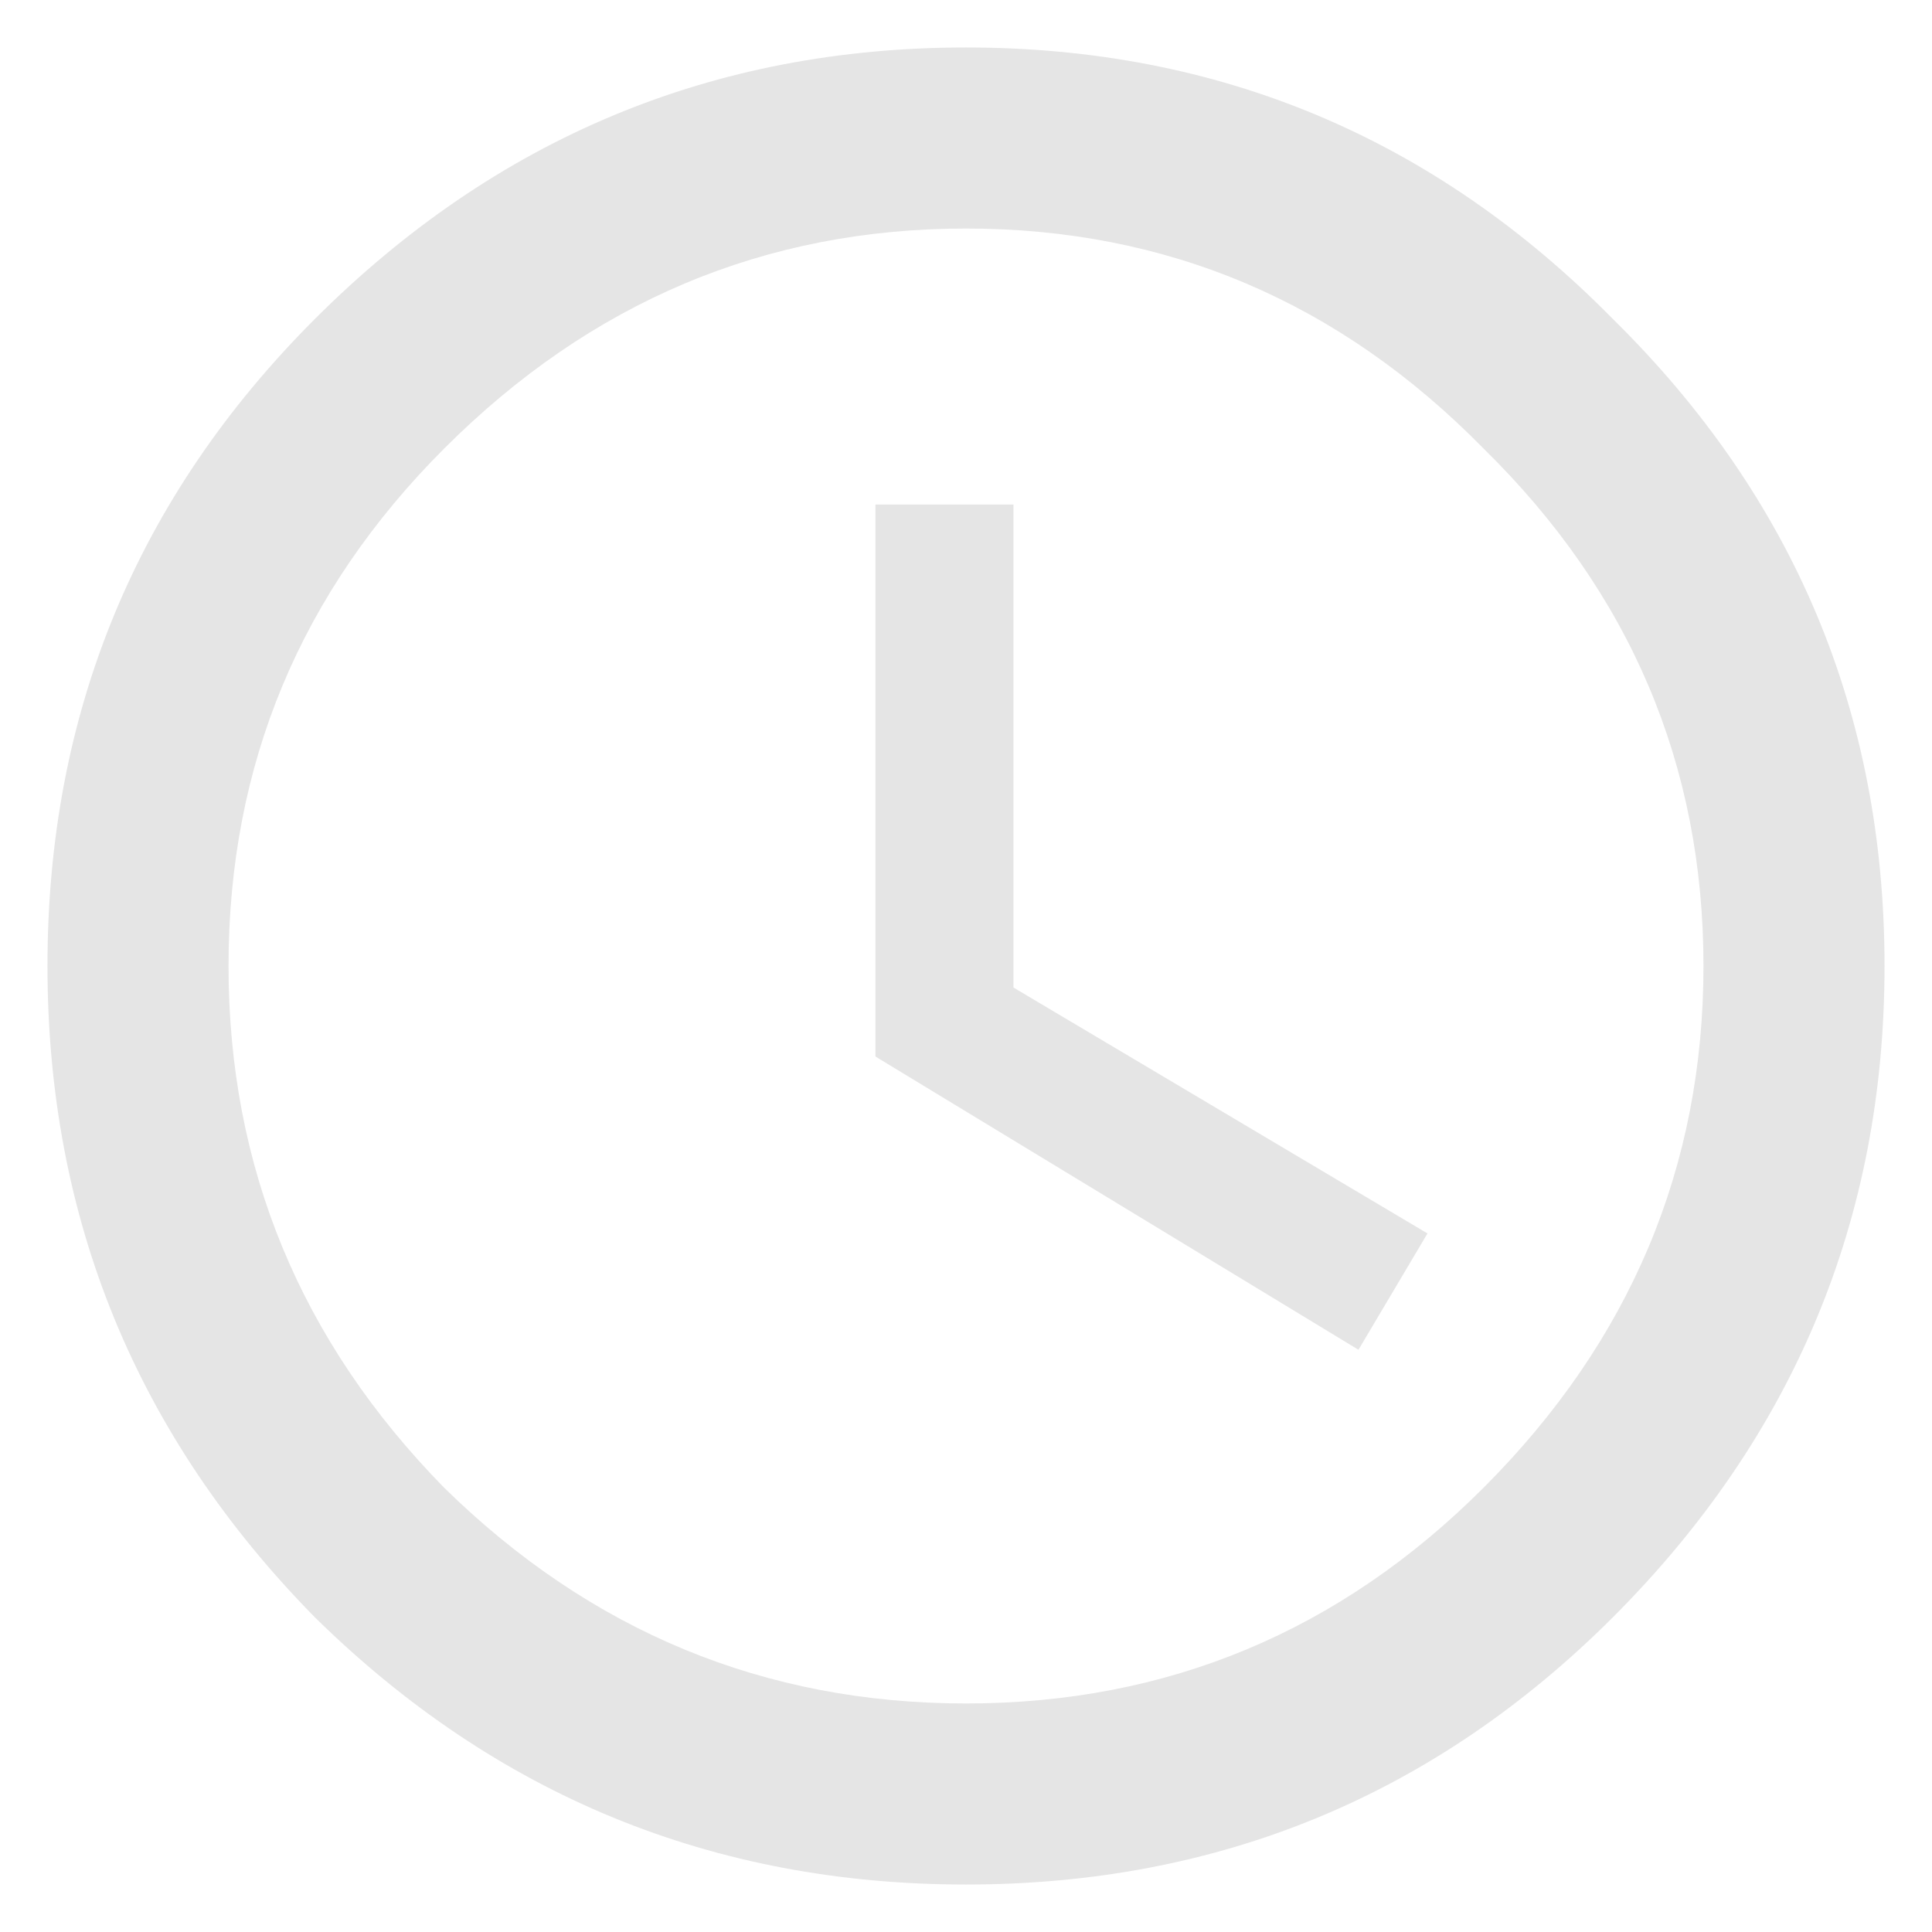
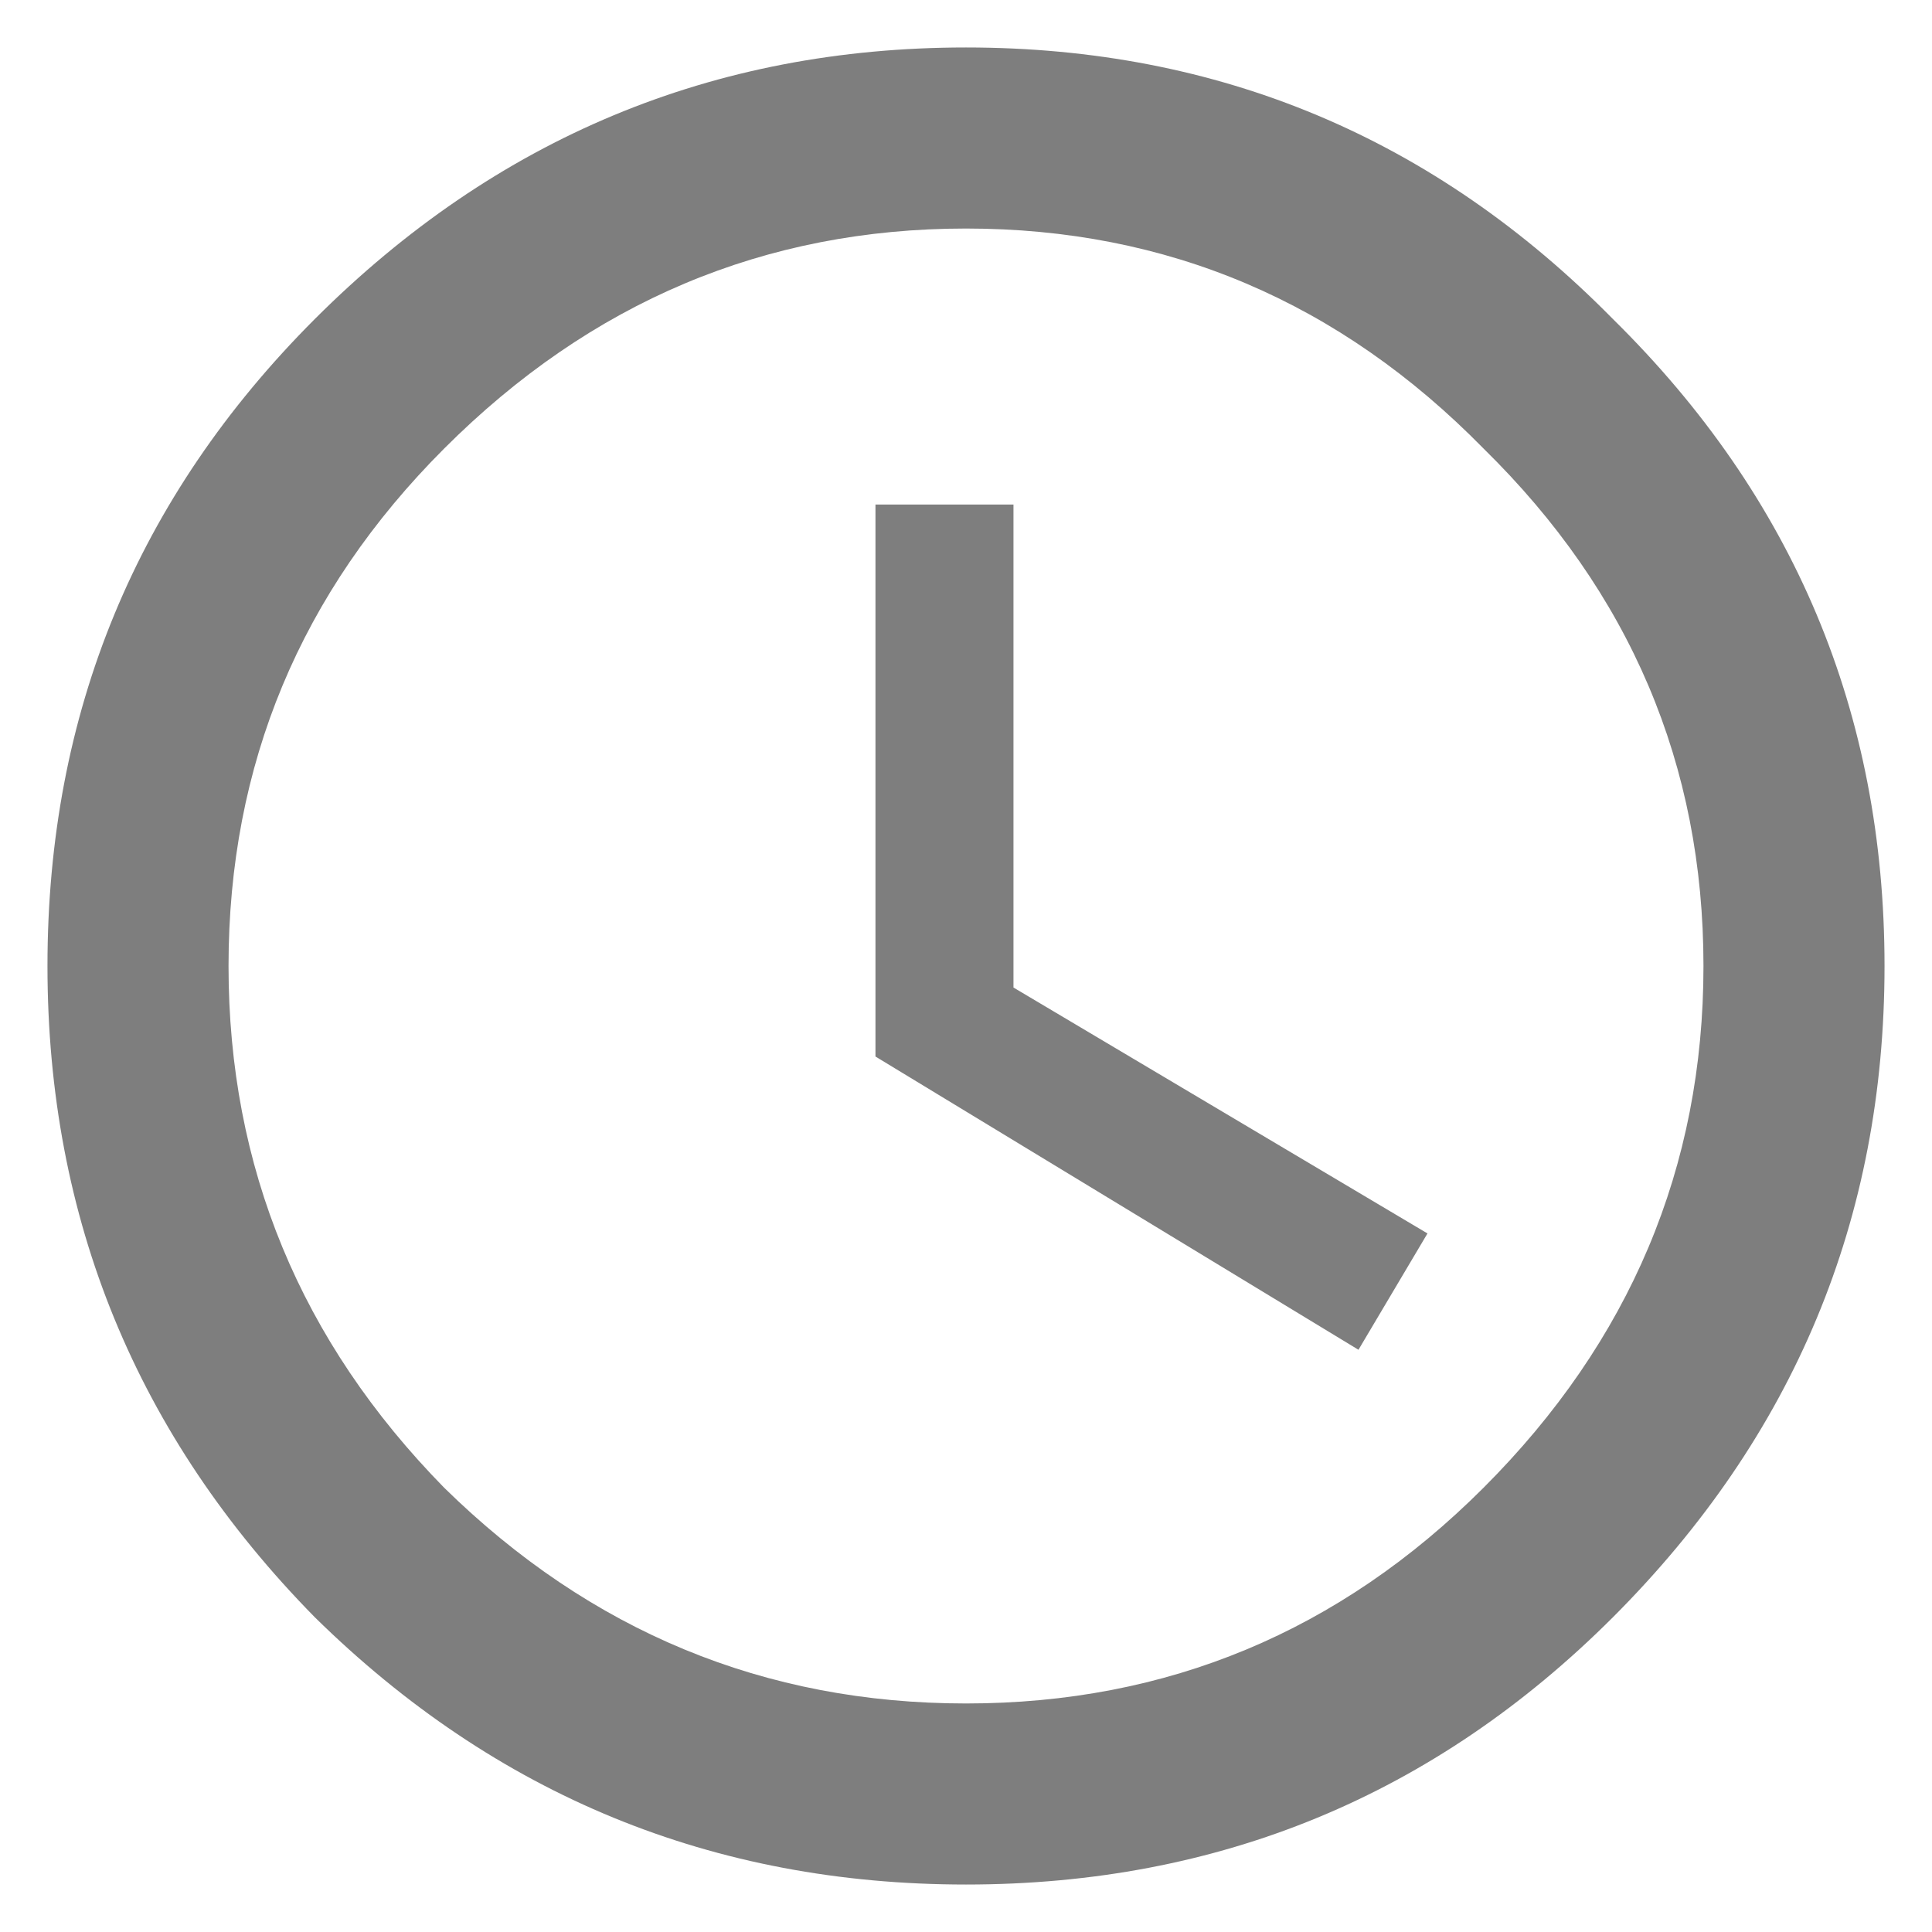
<svg xmlns="http://www.w3.org/2000/svg" width="14" height="14" viewBox="0 0 14 14" fill="none">
-   <path d="M7.344 3.656V7.156L10.344 8.938L9.844 9.781L6.344 7.656V3.656H7.344ZM3.219 10.781C4.281 11.823 5.542 12.344 7 12.344C8.458 12.344 9.708 11.823 10.75 10.781C11.812 9.719 12.344 8.458 12.344 7C12.344 5.542 11.812 4.292 10.75 3.25C9.708 2.188 8.458 1.656 7 1.656C5.542 1.656 4.281 2.188 3.219 3.25C2.177 4.292 1.656 5.542 1.656 7C1.656 8.458 2.177 9.719 3.219 10.781ZM2.281 2.312C3.594 1 5.167 0.344 7 0.344C8.833 0.344 10.396 1 11.688 2.312C13 3.604 13.656 5.167 13.656 7C13.656 8.833 13 10.406 11.688 11.719C10.396 13.01 8.833 13.656 7 13.656C5.167 13.656 3.594 13.01 2.281 11.719C0.99 10.406 0.344 8.833 0.344 7C0.344 5.167 0.99 3.604 2.281 2.312Z" fill="#E5E5E5" />
+   <path d="M7.344 3.656V7.156L10.344 8.938L9.844 9.781L6.344 7.656V3.656H7.344ZM3.219 10.781C4.281 11.823 5.542 12.344 7 12.344C8.458 12.344 9.708 11.823 10.75 10.781C11.812 9.719 12.344 8.458 12.344 7C12.344 5.542 11.812 4.292 10.75 3.25C9.708 2.188 8.458 1.656 7 1.656C5.542 1.656 4.281 2.188 3.219 3.25C2.177 4.292 1.656 5.542 1.656 7C1.656 8.458 2.177 9.719 3.219 10.781ZM2.281 2.312C3.594 1 5.167 0.344 7 0.344C8.833 0.344 10.396 1 11.688 2.312C13 3.604 13.656 5.167 13.656 7C13.656 8.833 13 10.406 11.688 11.719C10.396 13.01 8.833 13.656 7 13.656C5.167 13.656 3.594 13.01 2.281 11.719C0.99 10.406 0.344 8.833 0.344 7C0.344 5.167 0.99 3.604 2.281 2.312Z" fill="#7e7e7e" />
</svg>
